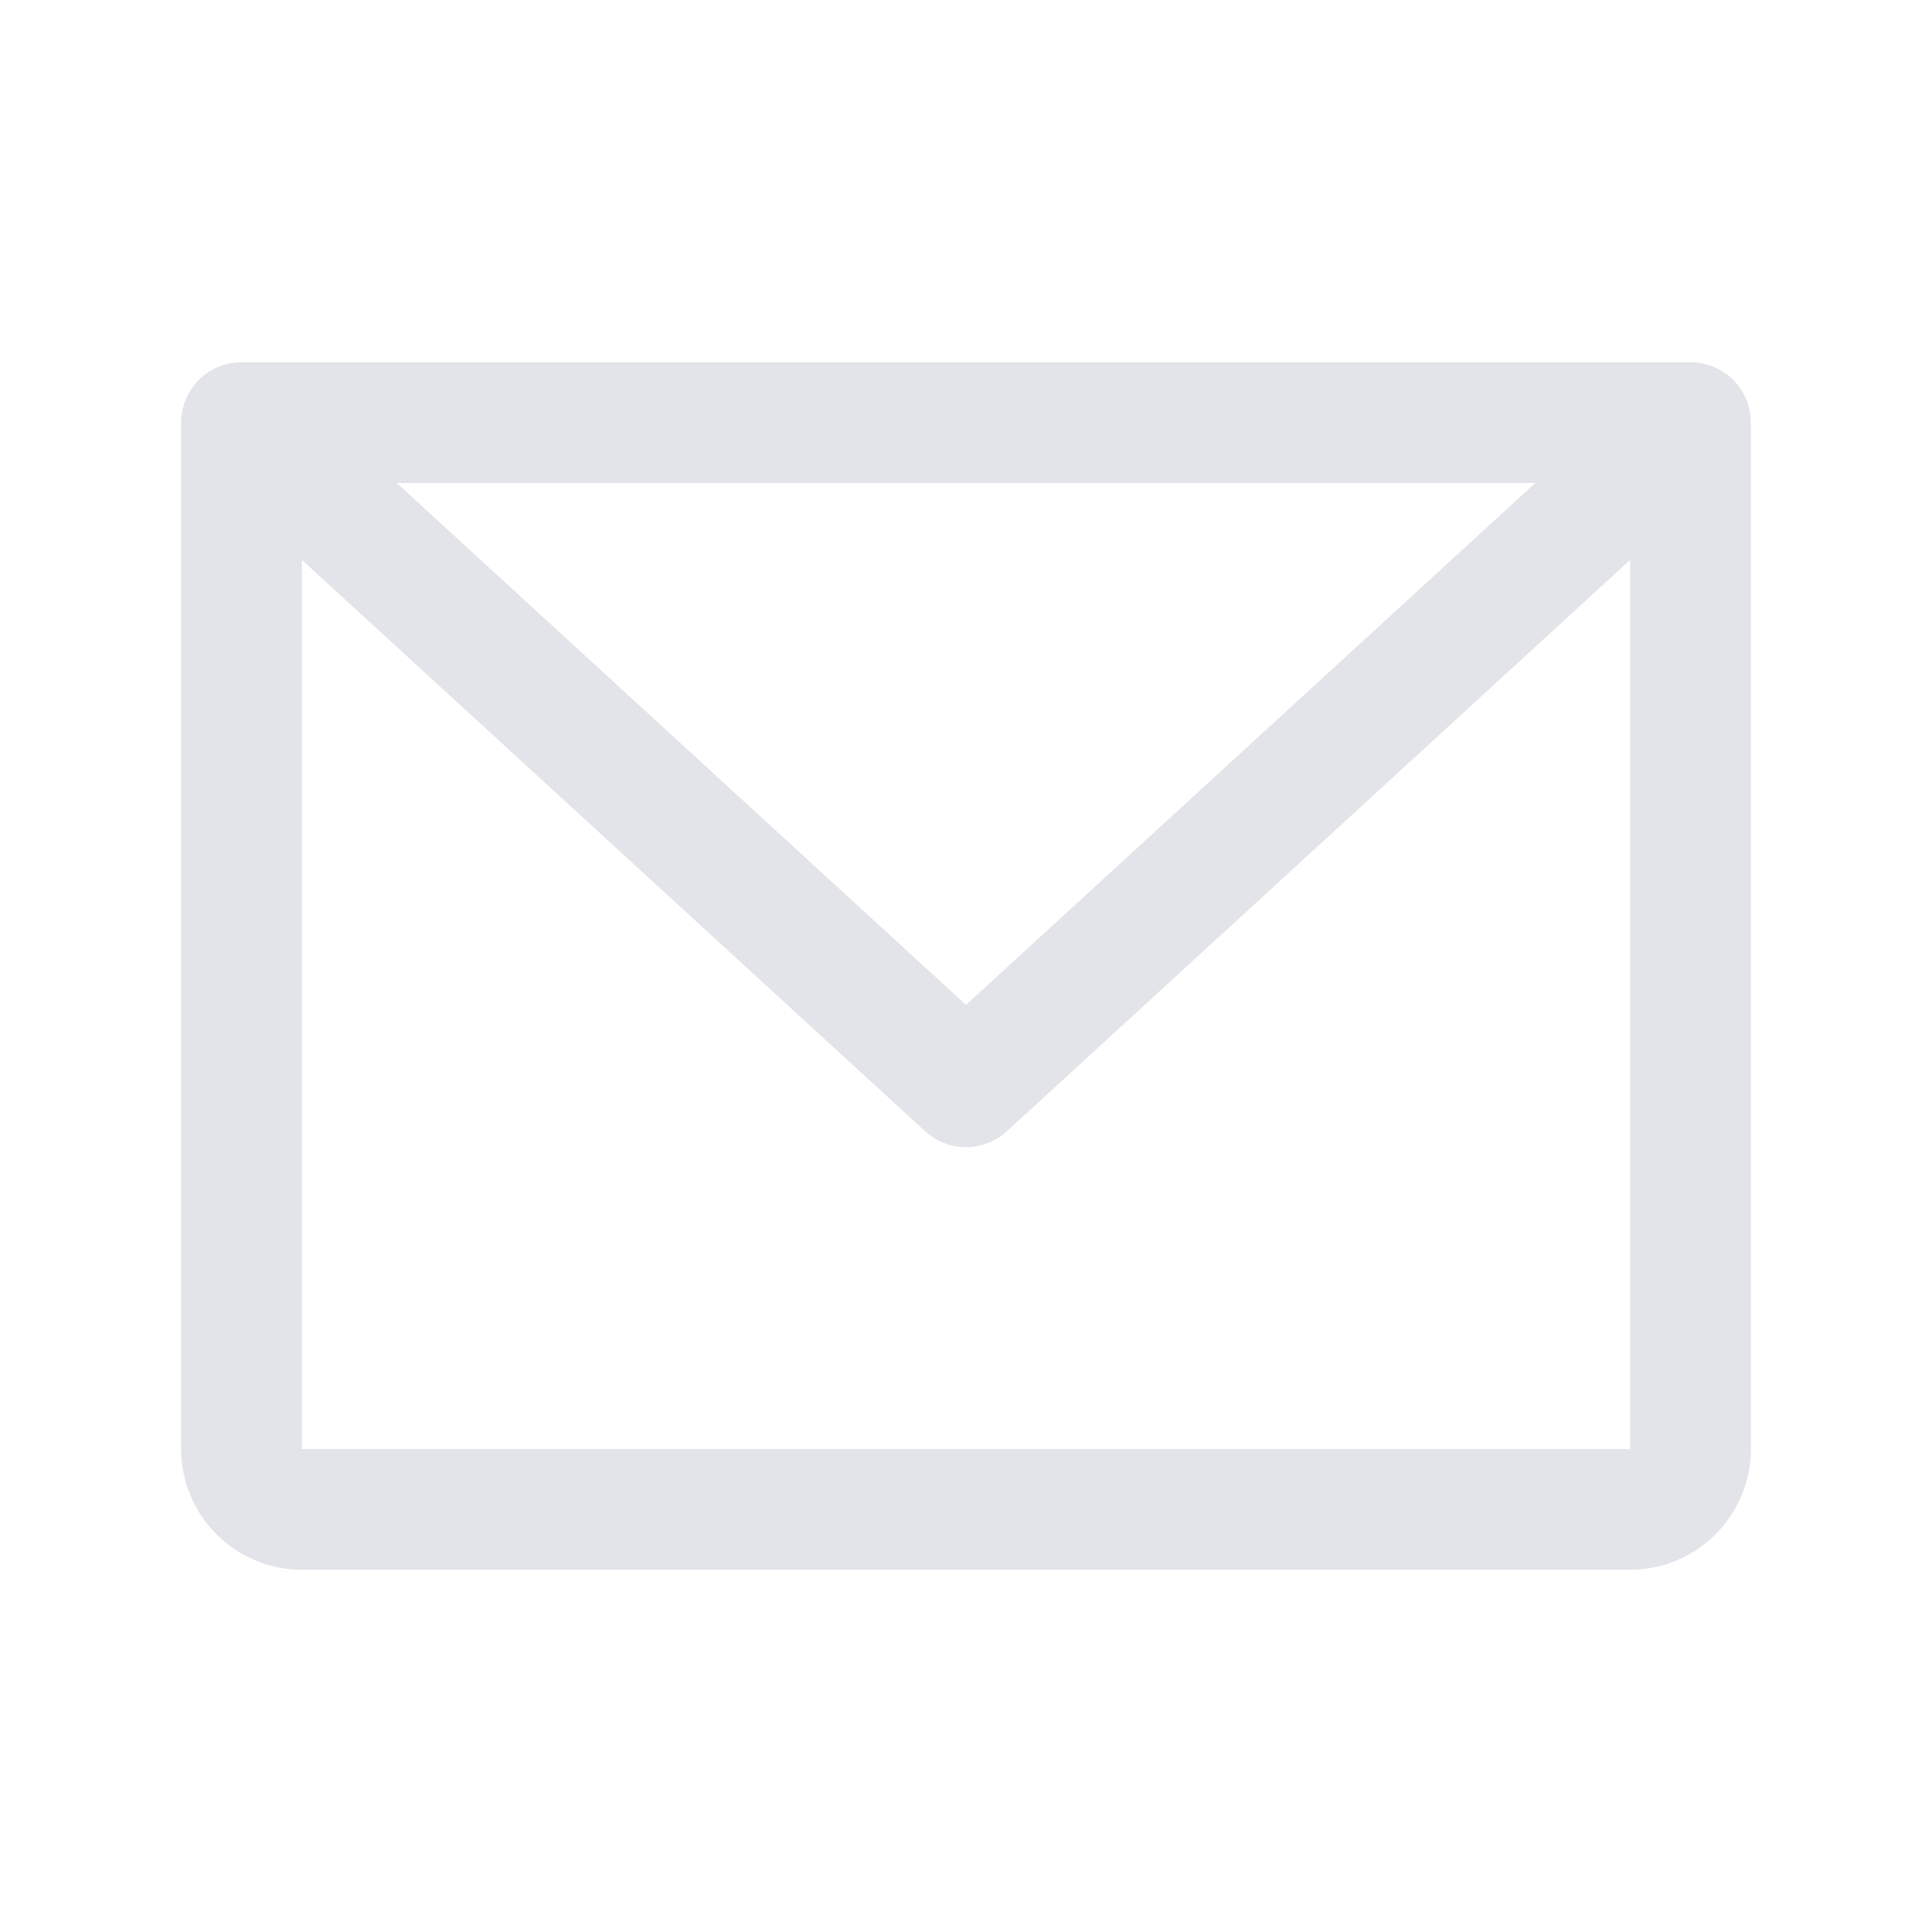
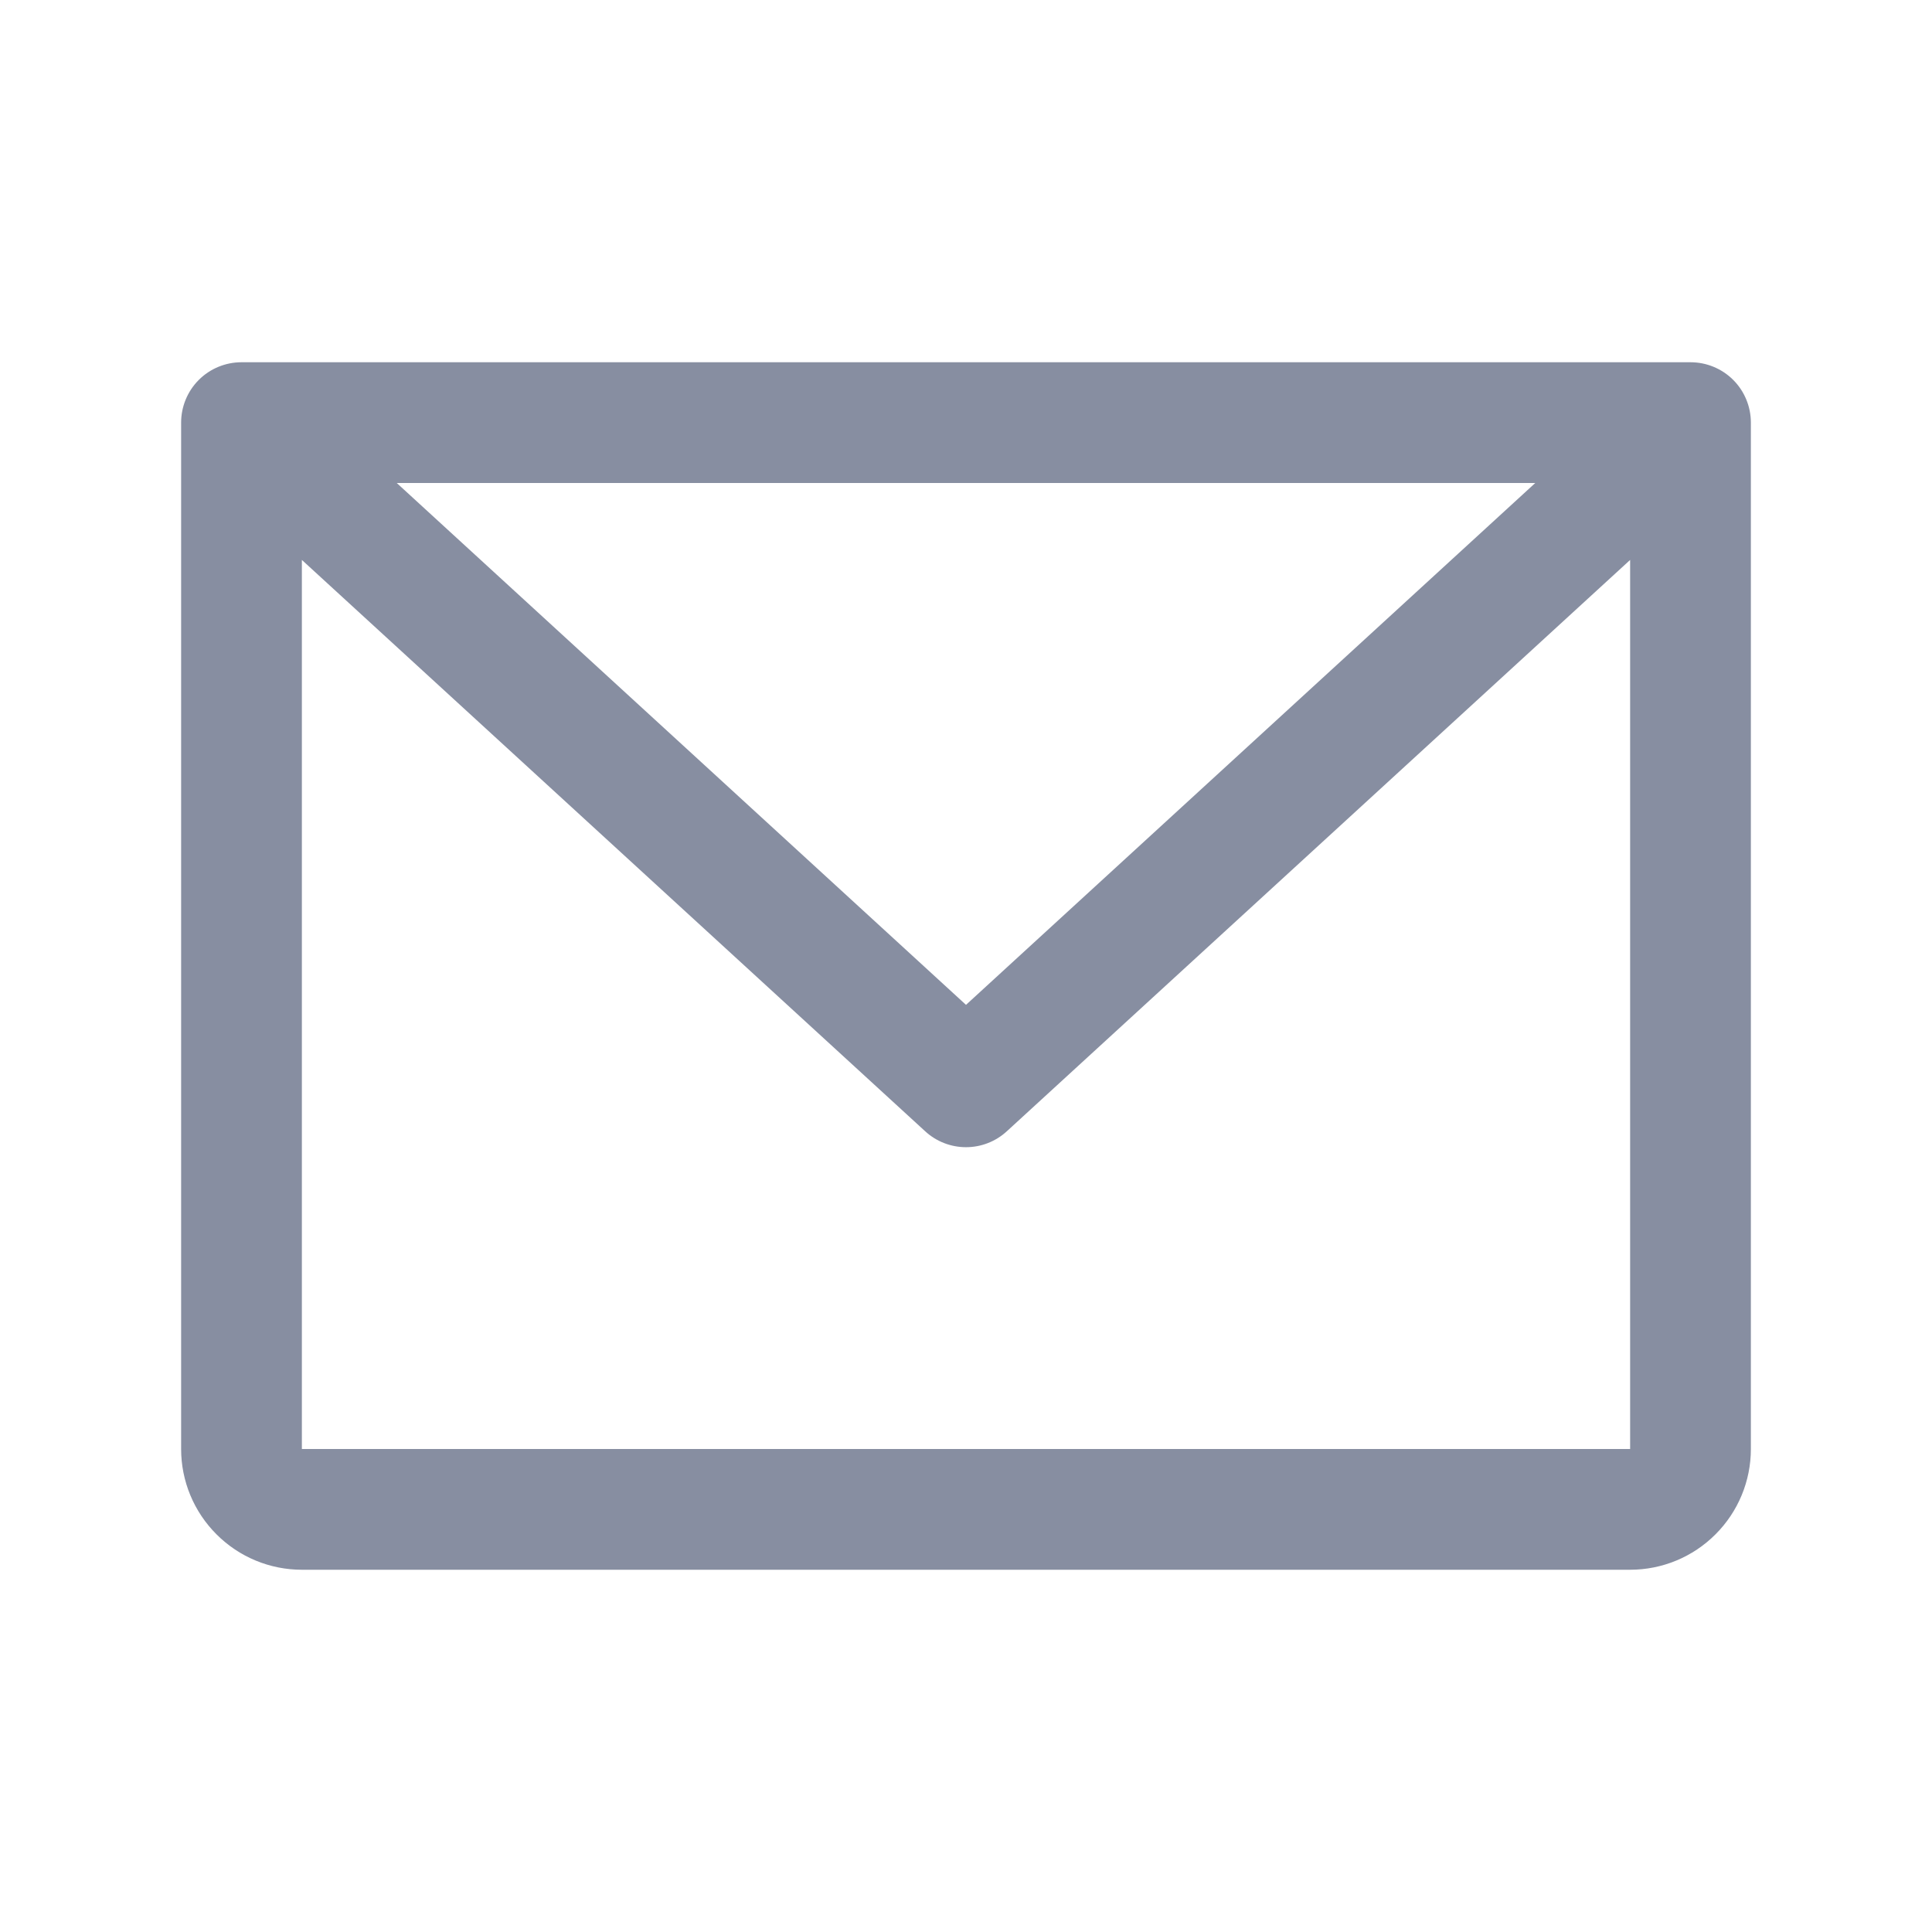
- <svg xmlns="http://www.w3.org/2000/svg" width="32" height="32" viewBox="0 0 32 32" fill="none">
-   <path d="M28 6H4C3.735 6 3.48 6.105 3.293 6.293C3.105 6.48 3 6.735 3 7V24C3 24.53 3.211 25.039 3.586 25.414C3.961 25.789 4.47 26 5 26H27C27.53 26 28.039 25.789 28.414 25.414C28.789 25.039 29 24.53 29 24V7C29 6.735 28.895 6.48 28.707 6.293C28.52 6.105 28.265 6 28 6ZM25.429 8L16 16.644L6.571 8H25.429ZM27 24H5V9.274L15.324 18.738C15.508 18.907 15.75 19.001 16 19.001C16.25 19.001 16.492 18.907 16.676 18.738L27 9.274V24Z" fill="#E2E4E9" />
+ <svg xmlns="http://www.w3.org/2000/svg" width="28" height="28" viewBox="0 0 28 28" fill="none">
+   <path d="M24.5 5.25H3.5C3.268 5.25 3.045 5.342 2.881 5.506C2.717 5.67 2.625 5.893 2.625 6.125V21C2.625 21.464 2.809 21.909 3.138 22.237C3.466 22.566 3.911 22.75 4.375 22.75H23.625C24.089 22.75 24.534 22.566 24.862 22.237C25.191 21.909 25.375 21.464 25.375 21V6.125C25.375 5.893 25.283 5.67 25.119 5.506C24.955 5.342 24.732 5.25 24.5 5.25ZM22.25 7L14 14.563L5.75 7H22.25ZM23.625 21H4.375V8.115L13.408 16.395C13.57 16.544 13.781 16.626 14 16.626C14.219 16.626 14.43 16.544 14.592 16.395L23.625 8.115V21Z" fill="#878EA1" />
</svg>
